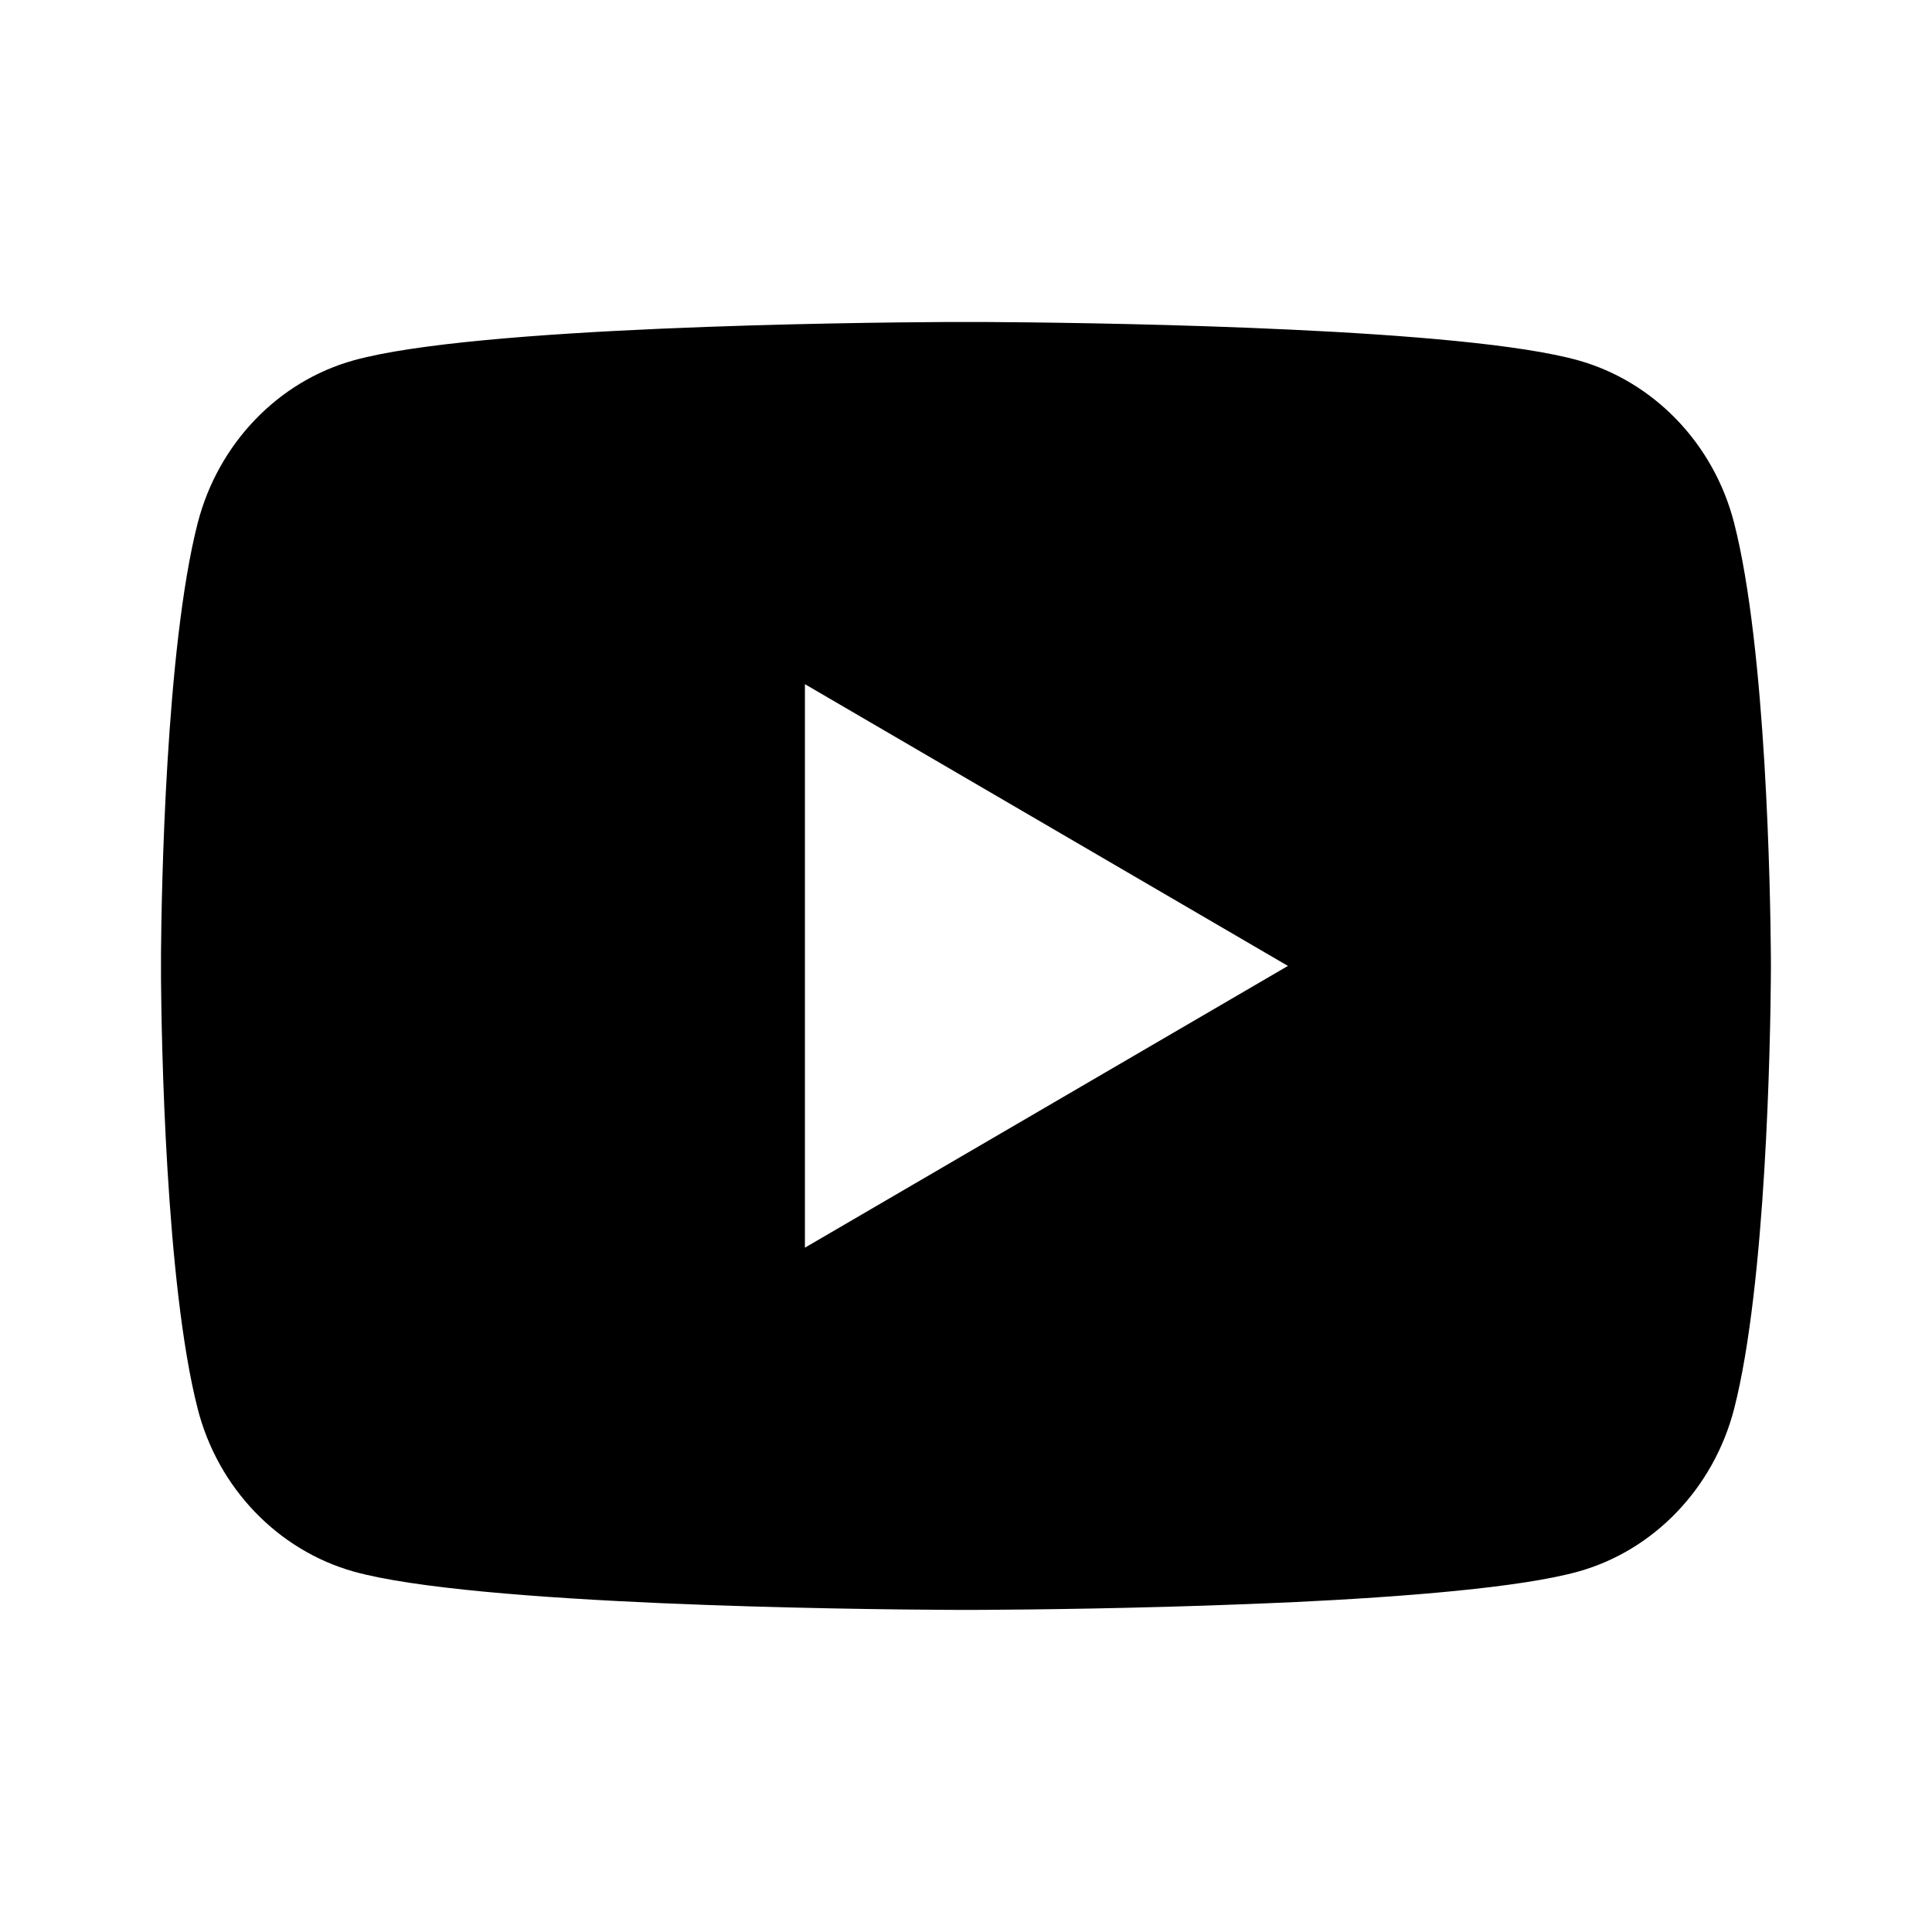
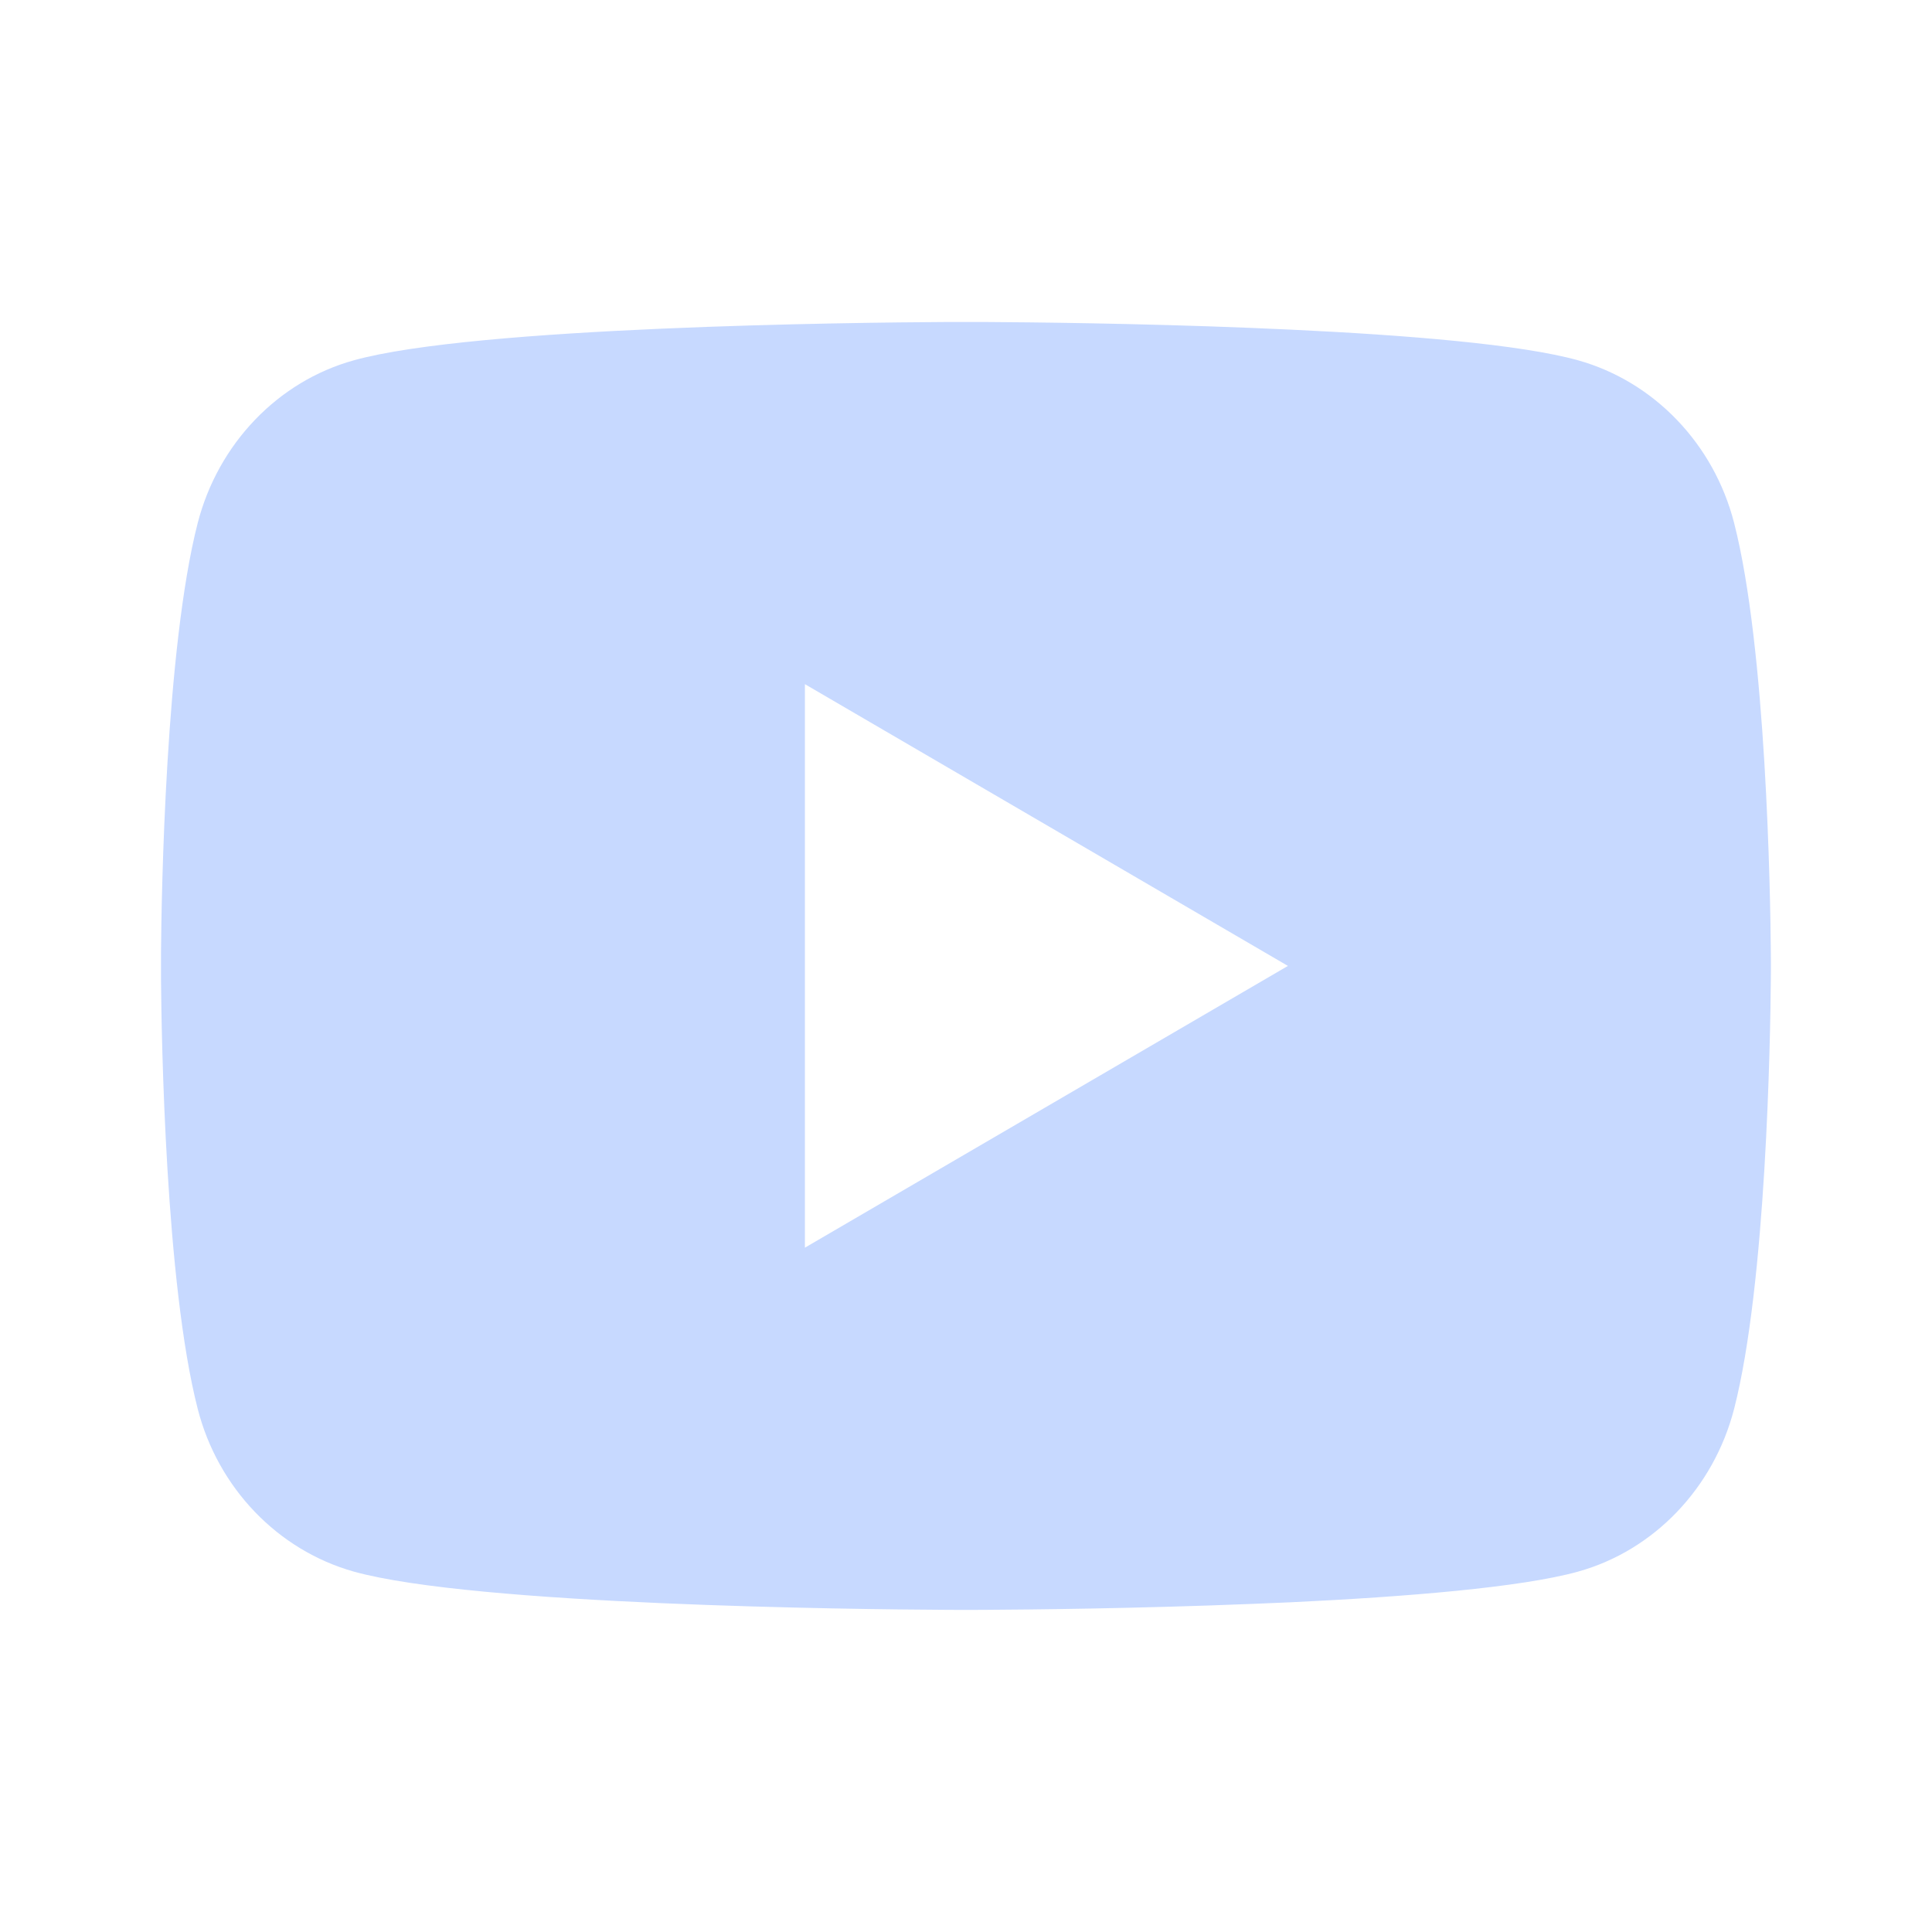
- <svg xmlns="http://www.w3.org/2000/svg" viewBox="0 0 24 24" fill="currentColor">
+ <svg xmlns="http://www.w3.org/2000/svg" viewBox="0 0 24 24" fill="#C7D9FF">
  <path d="M12.244 4C12.778 4.003 14.114 4.016 15.534 4.073L16.038 4.095C17.467 4.162 18.895 4.278 19.604 4.476C20.549 4.741 21.291 5.516 21.542 6.497C21.942 8.056 21.992 11.099 21.998 11.836L21.999 11.988L21.999 11.999C21.999 11.999 21.999 12.003 21.999 12.01L21.998 12.162C21.992 12.899 21.942 15.942 21.542 17.501C21.288 18.486 20.545 19.261 19.604 19.523C18.895 19.72 17.467 19.836 16.038 19.904L15.534 19.925C14.114 19.982 12.778 19.995 12.244 19.998L12.009 19.999L11.999 19.999C11.999 19.999 11.996 19.999 11.989 19.999L11.755 19.998C10.624 19.992 5.898 19.941 4.395 19.523C3.45 19.257 2.707 18.483 2.456 17.501C2.056 15.942 2.006 12.899 2 12.162V11.836C2.006 11.099 2.056 8.056 2.456 6.497C2.71 5.512 3.453 4.737 4.395 4.476C5.898 4.057 10.624 4.006 11.755 4H12.244ZM9.999 8.499V15.499L15.999 11.999L9.999 8.499Z" />
</svg>
